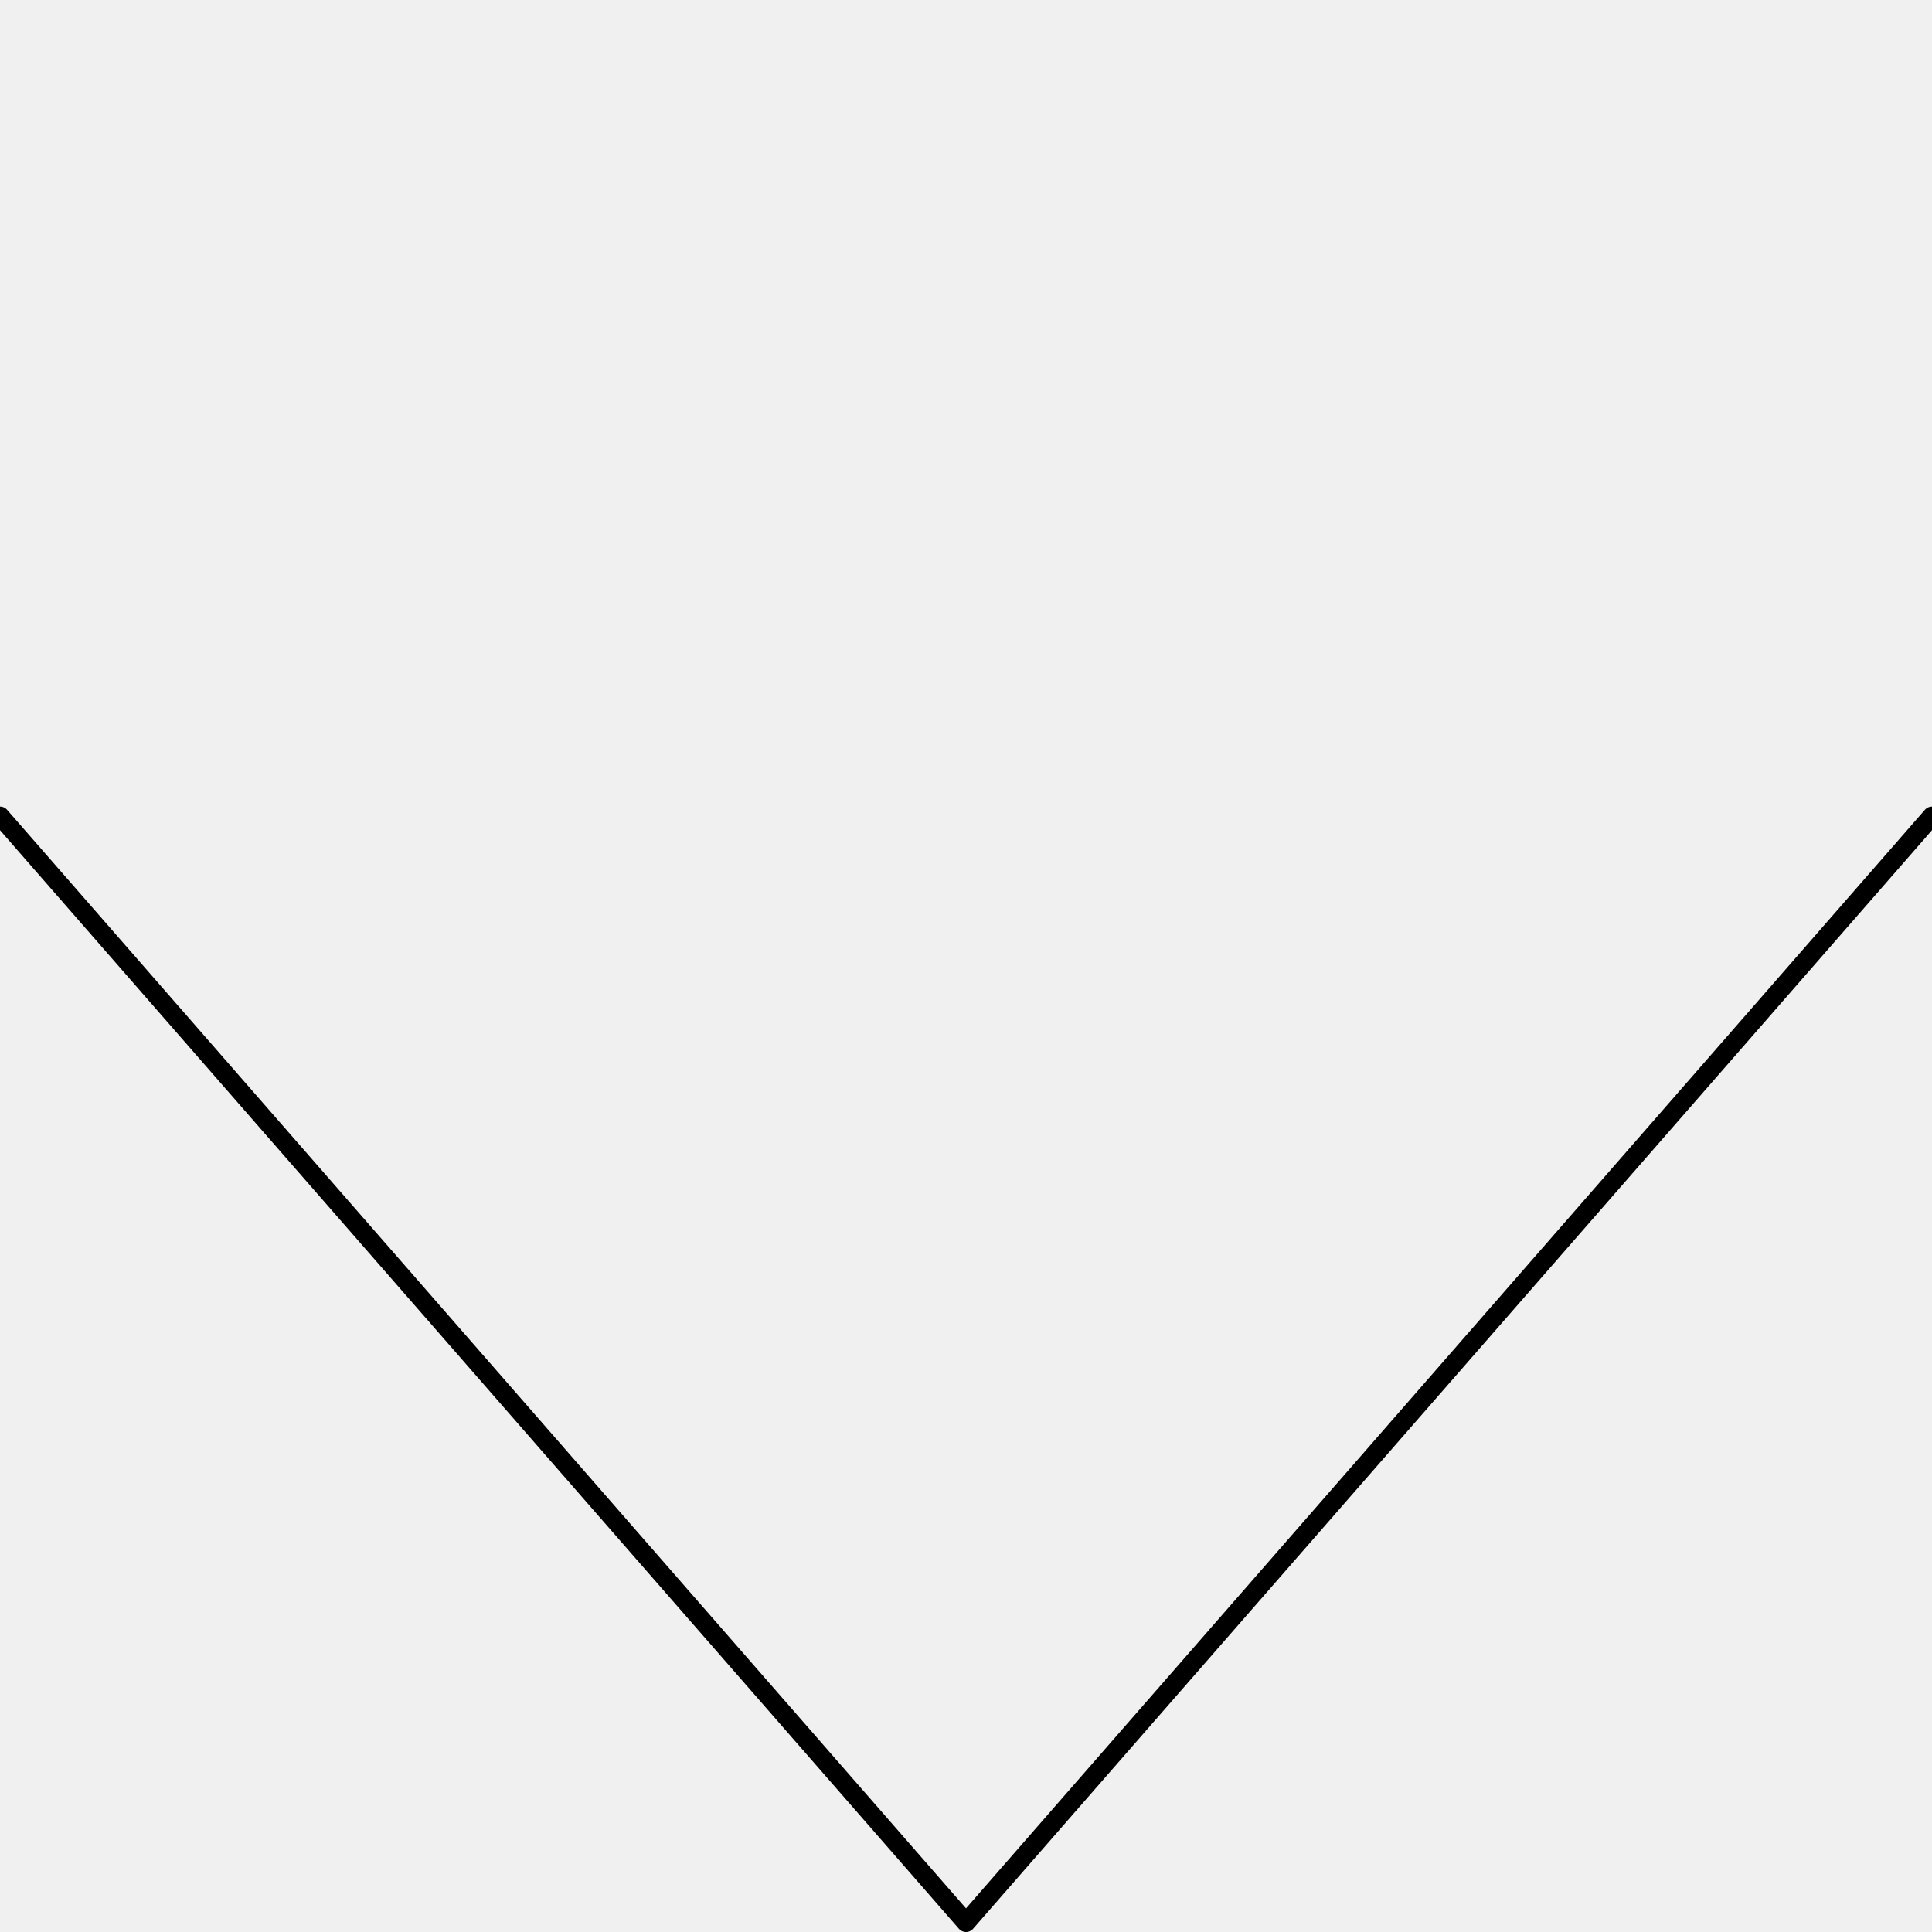
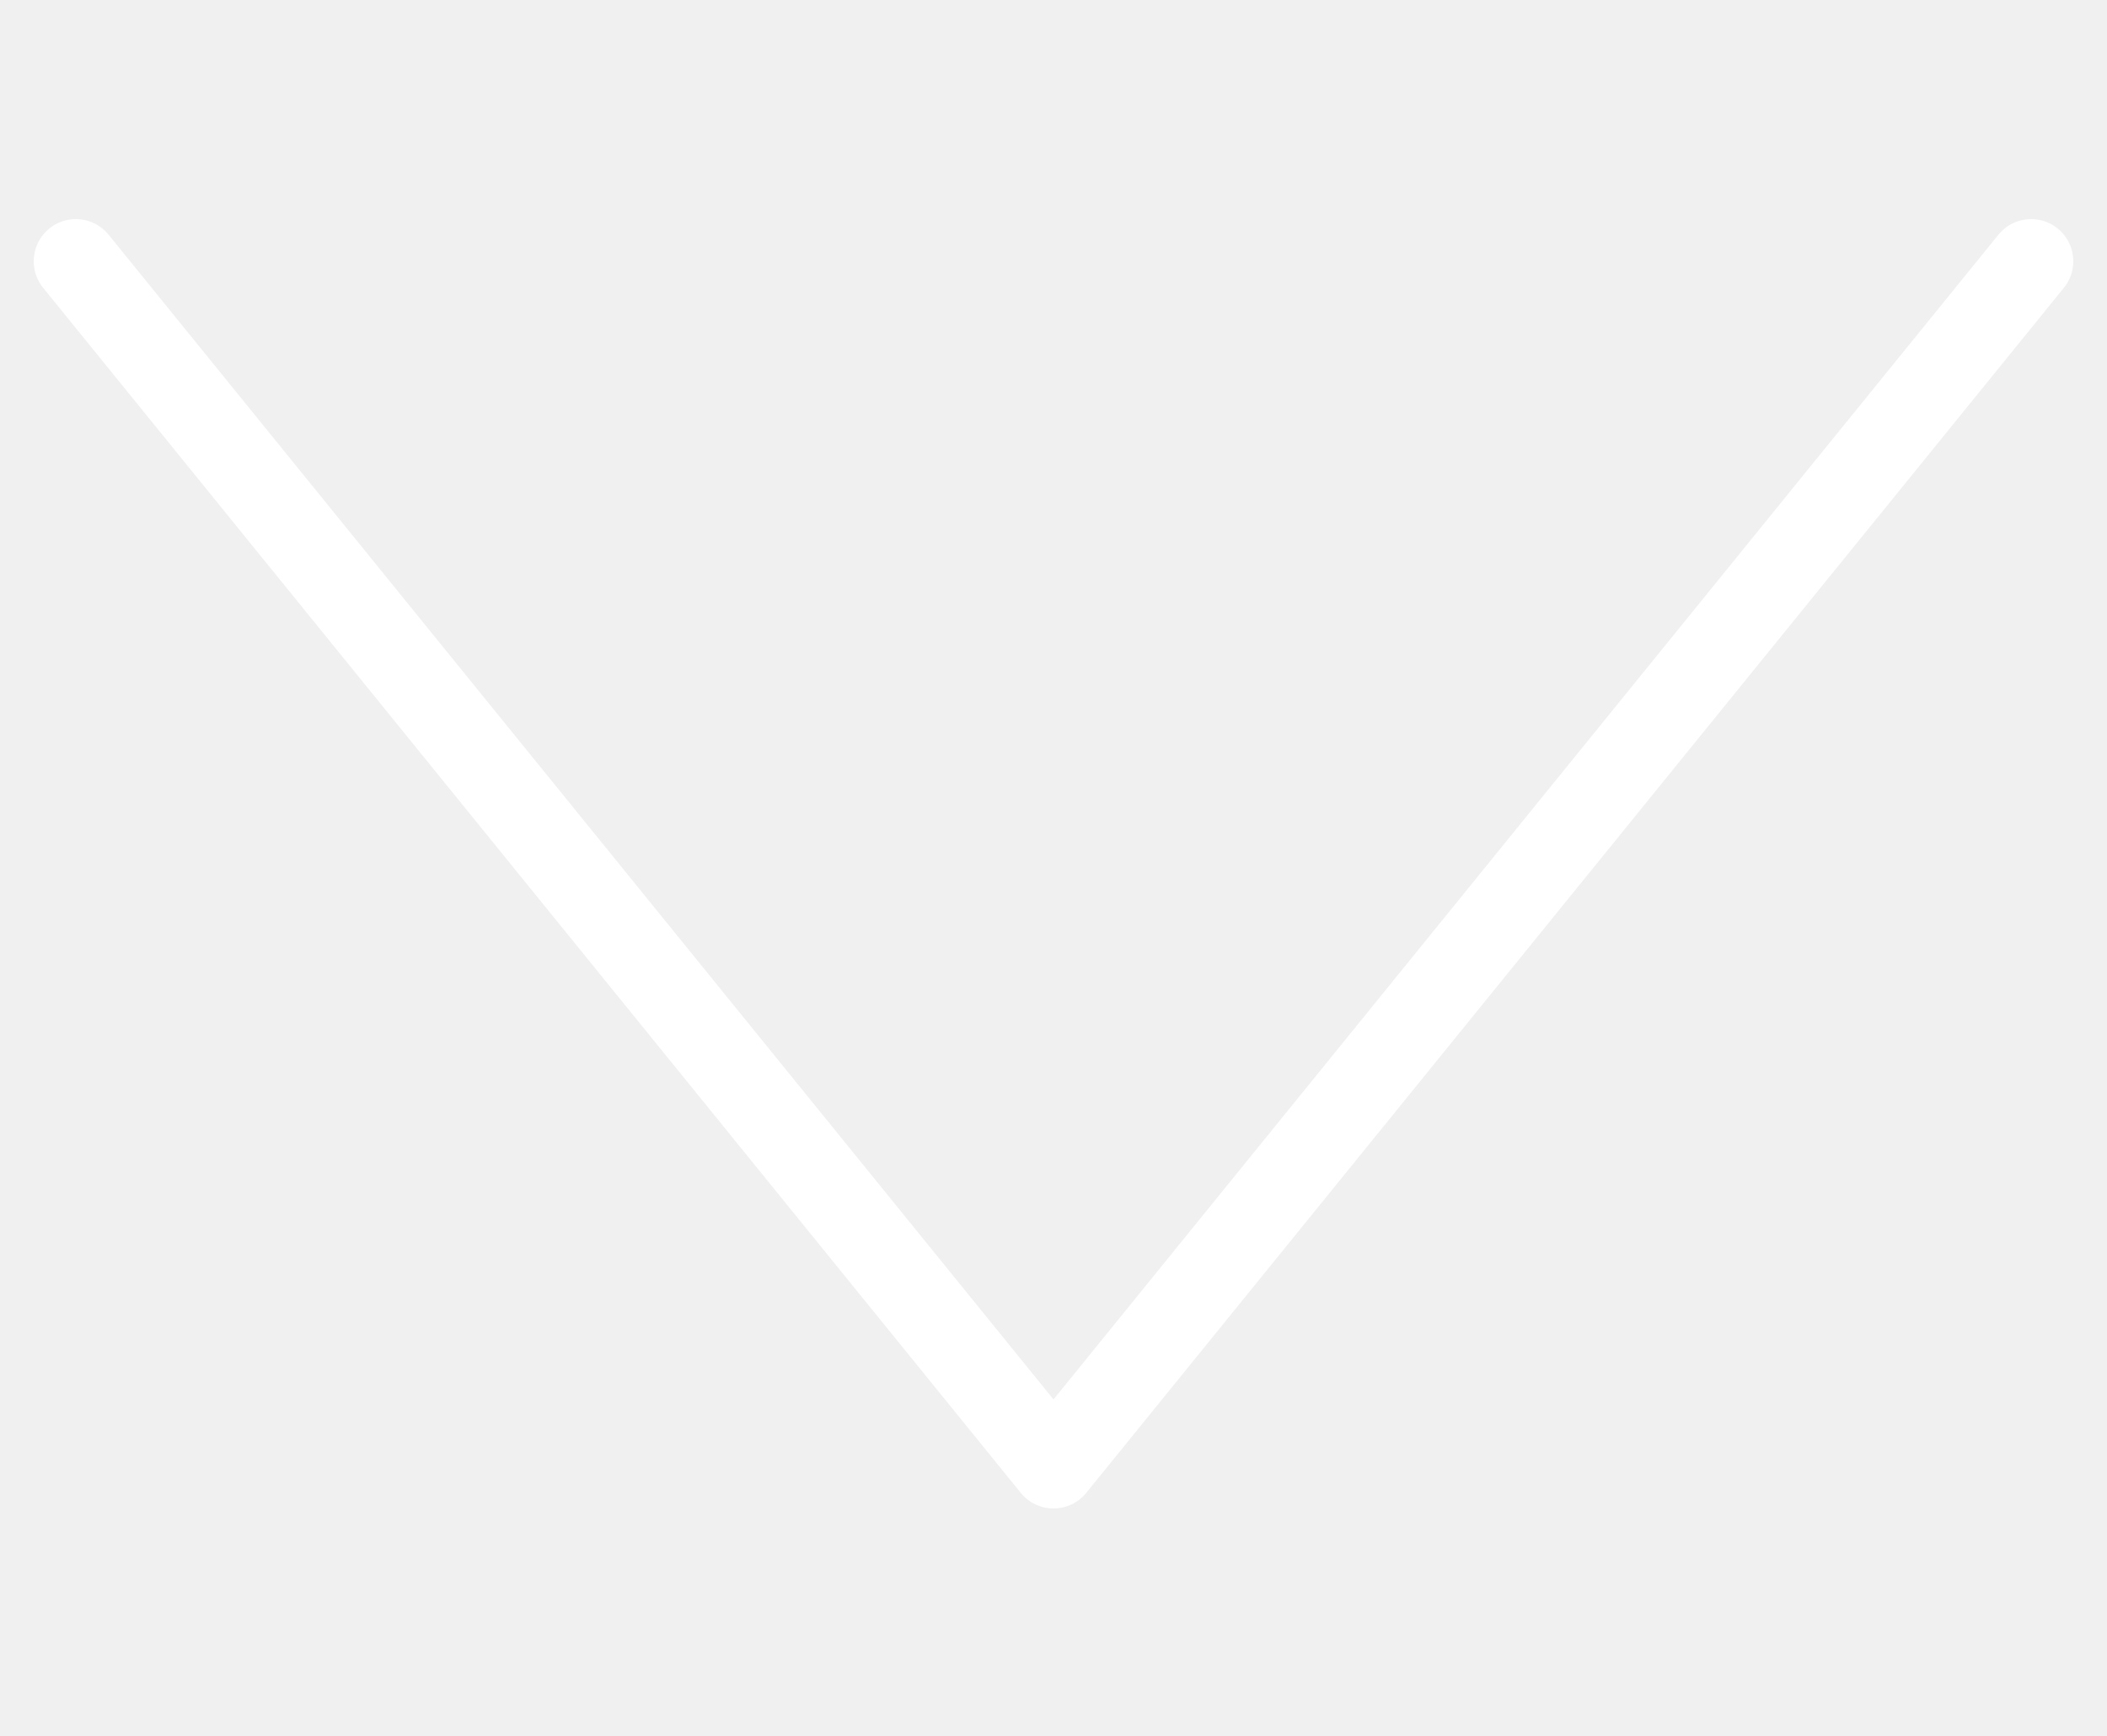
- <svg xmlns="http://www.w3.org/2000/svg" width="206" height="206" viewBox="0 0 206 206" fill="none">
-   <g clip-path="url(#clip0_33_3)">
-     <path d="M0 87L103 205L206 87" stroke="black" stroke-width="2" stroke-linecap="round" stroke-linejoin="round" />
-   </g>
-   <defs>
-     <clipPath id="clip0_33_3">
-       <rect width="206" height="206" fill="white" />
-     </clipPath>
-   </defs>
+ <svg xmlns="http://www.w3.org/2000/svg" width="250" height="206" viewBox="0 0 250 206" fill="none">
+   <path d="M9 31L125 174L241 31" stroke="white" stroke-width="10" stroke-linecap="round" stroke-linejoin="round" />
</svg>
